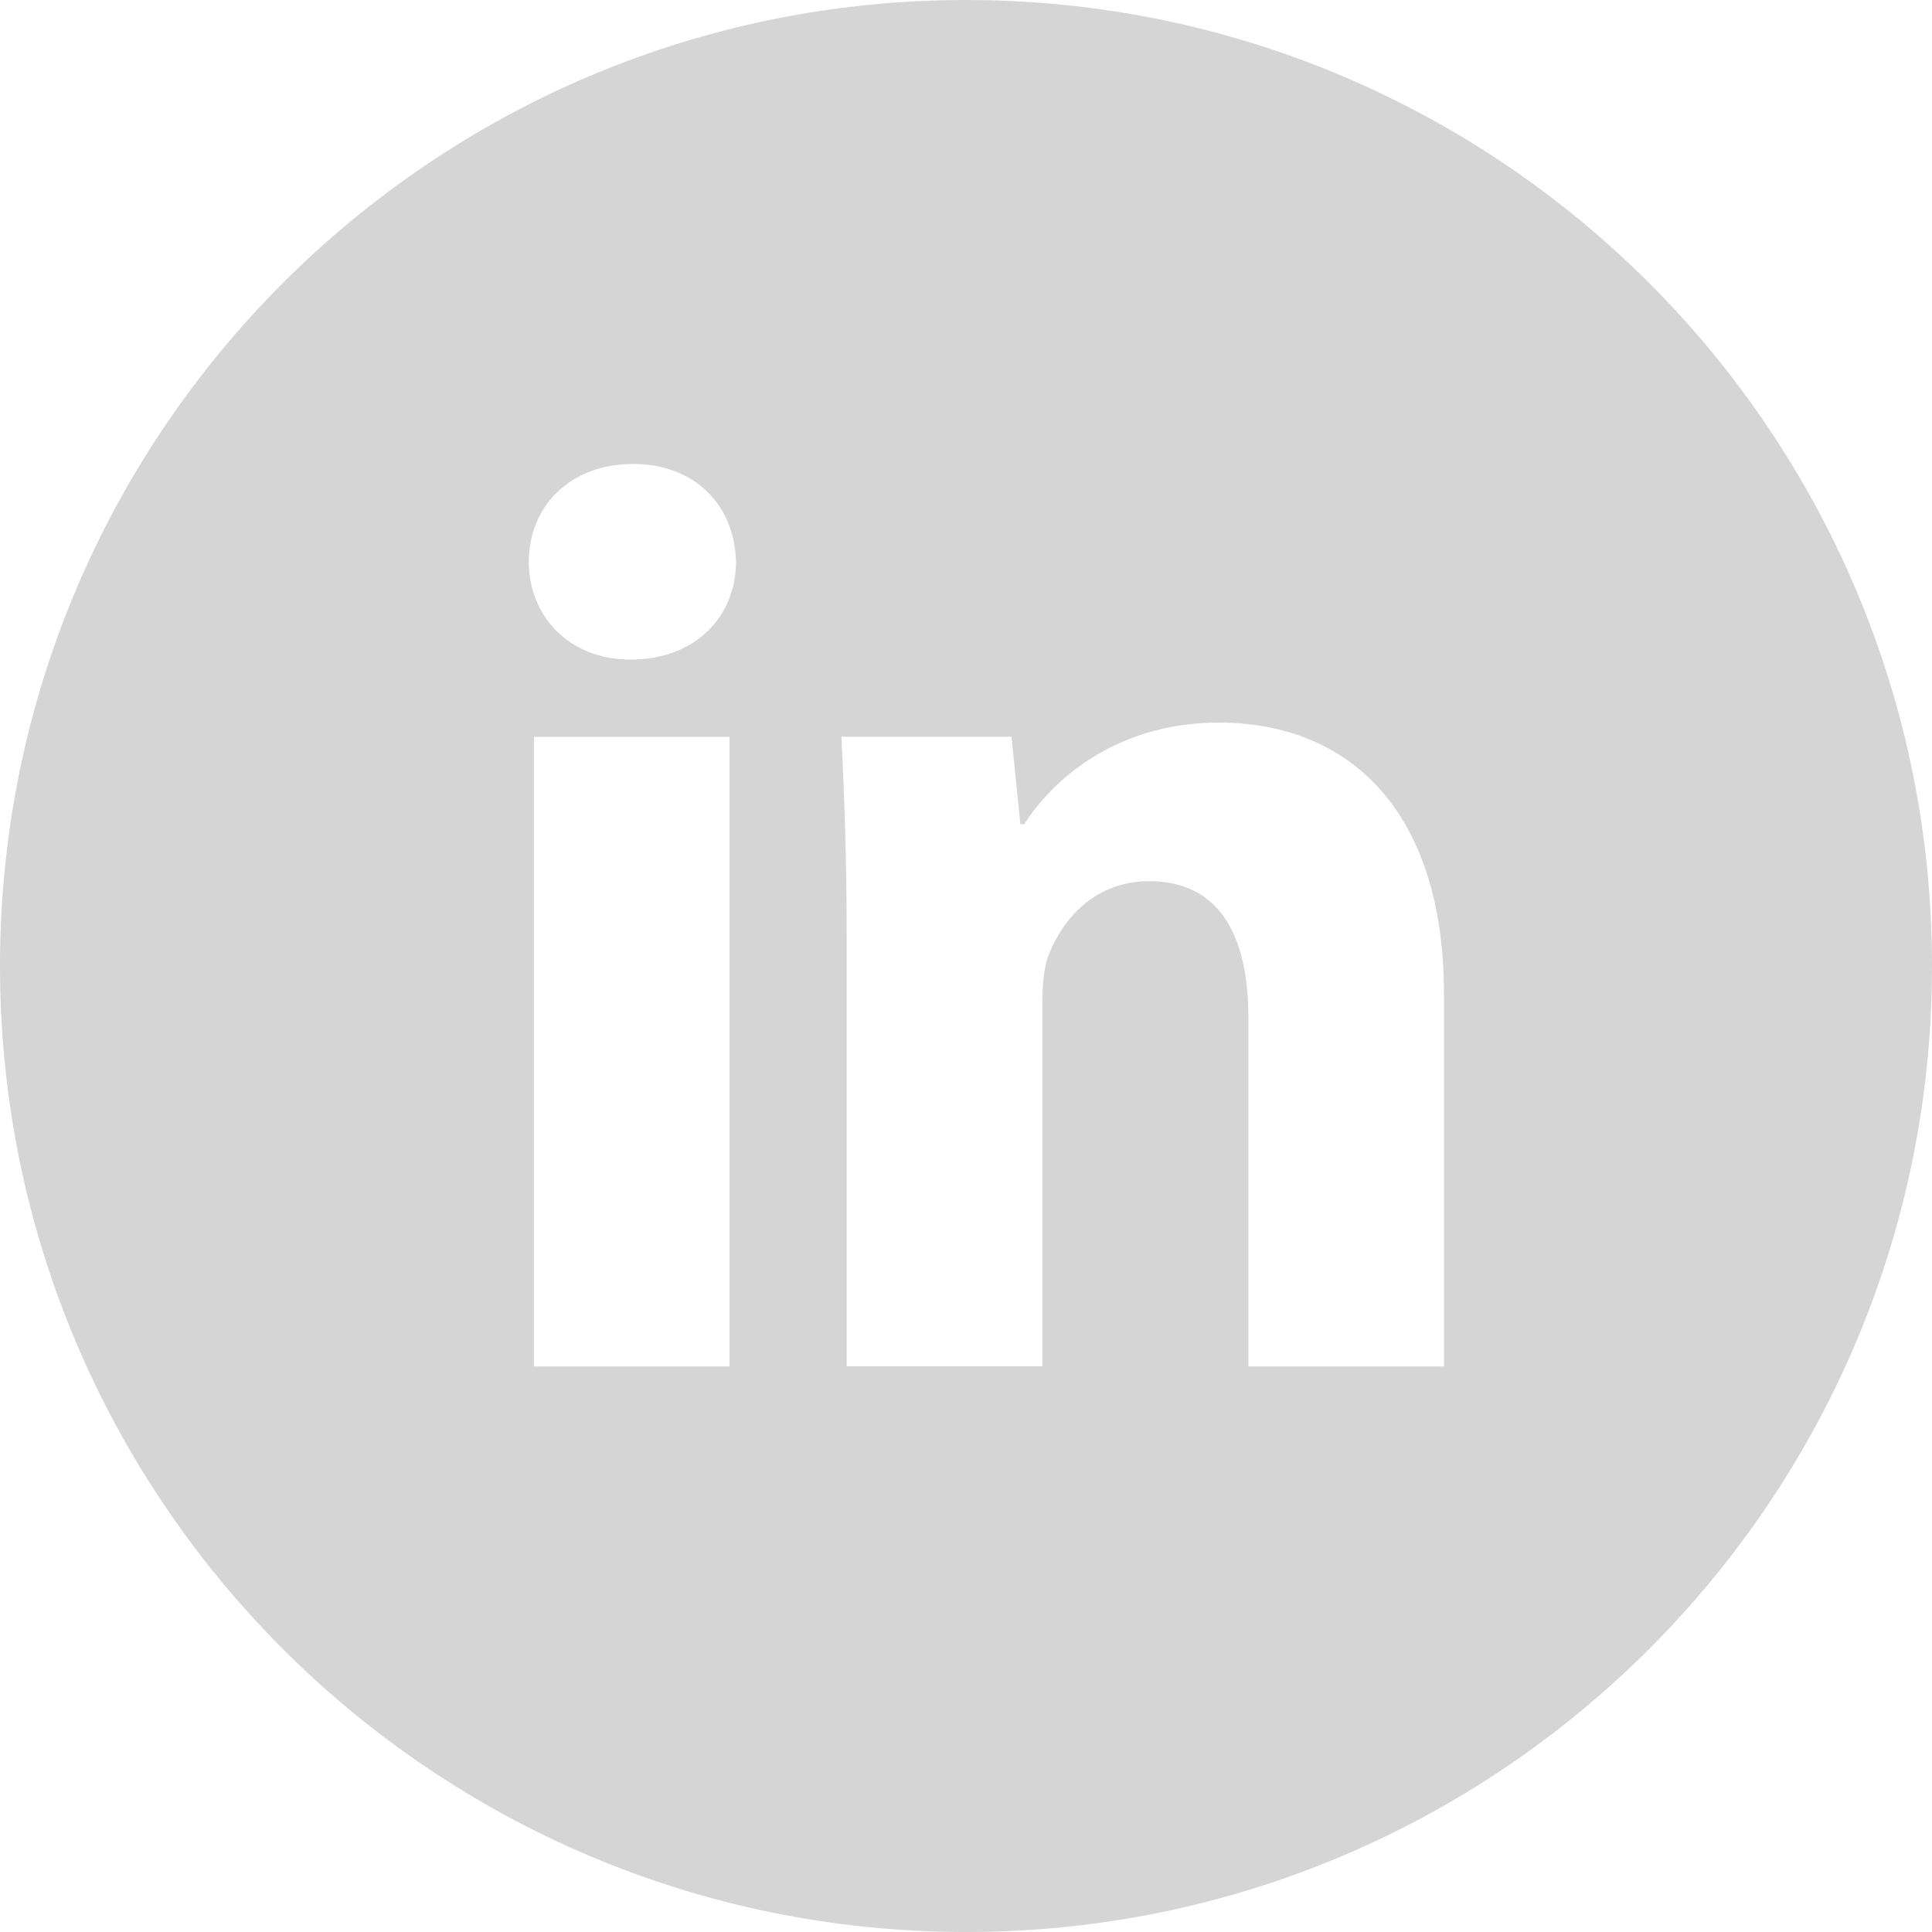
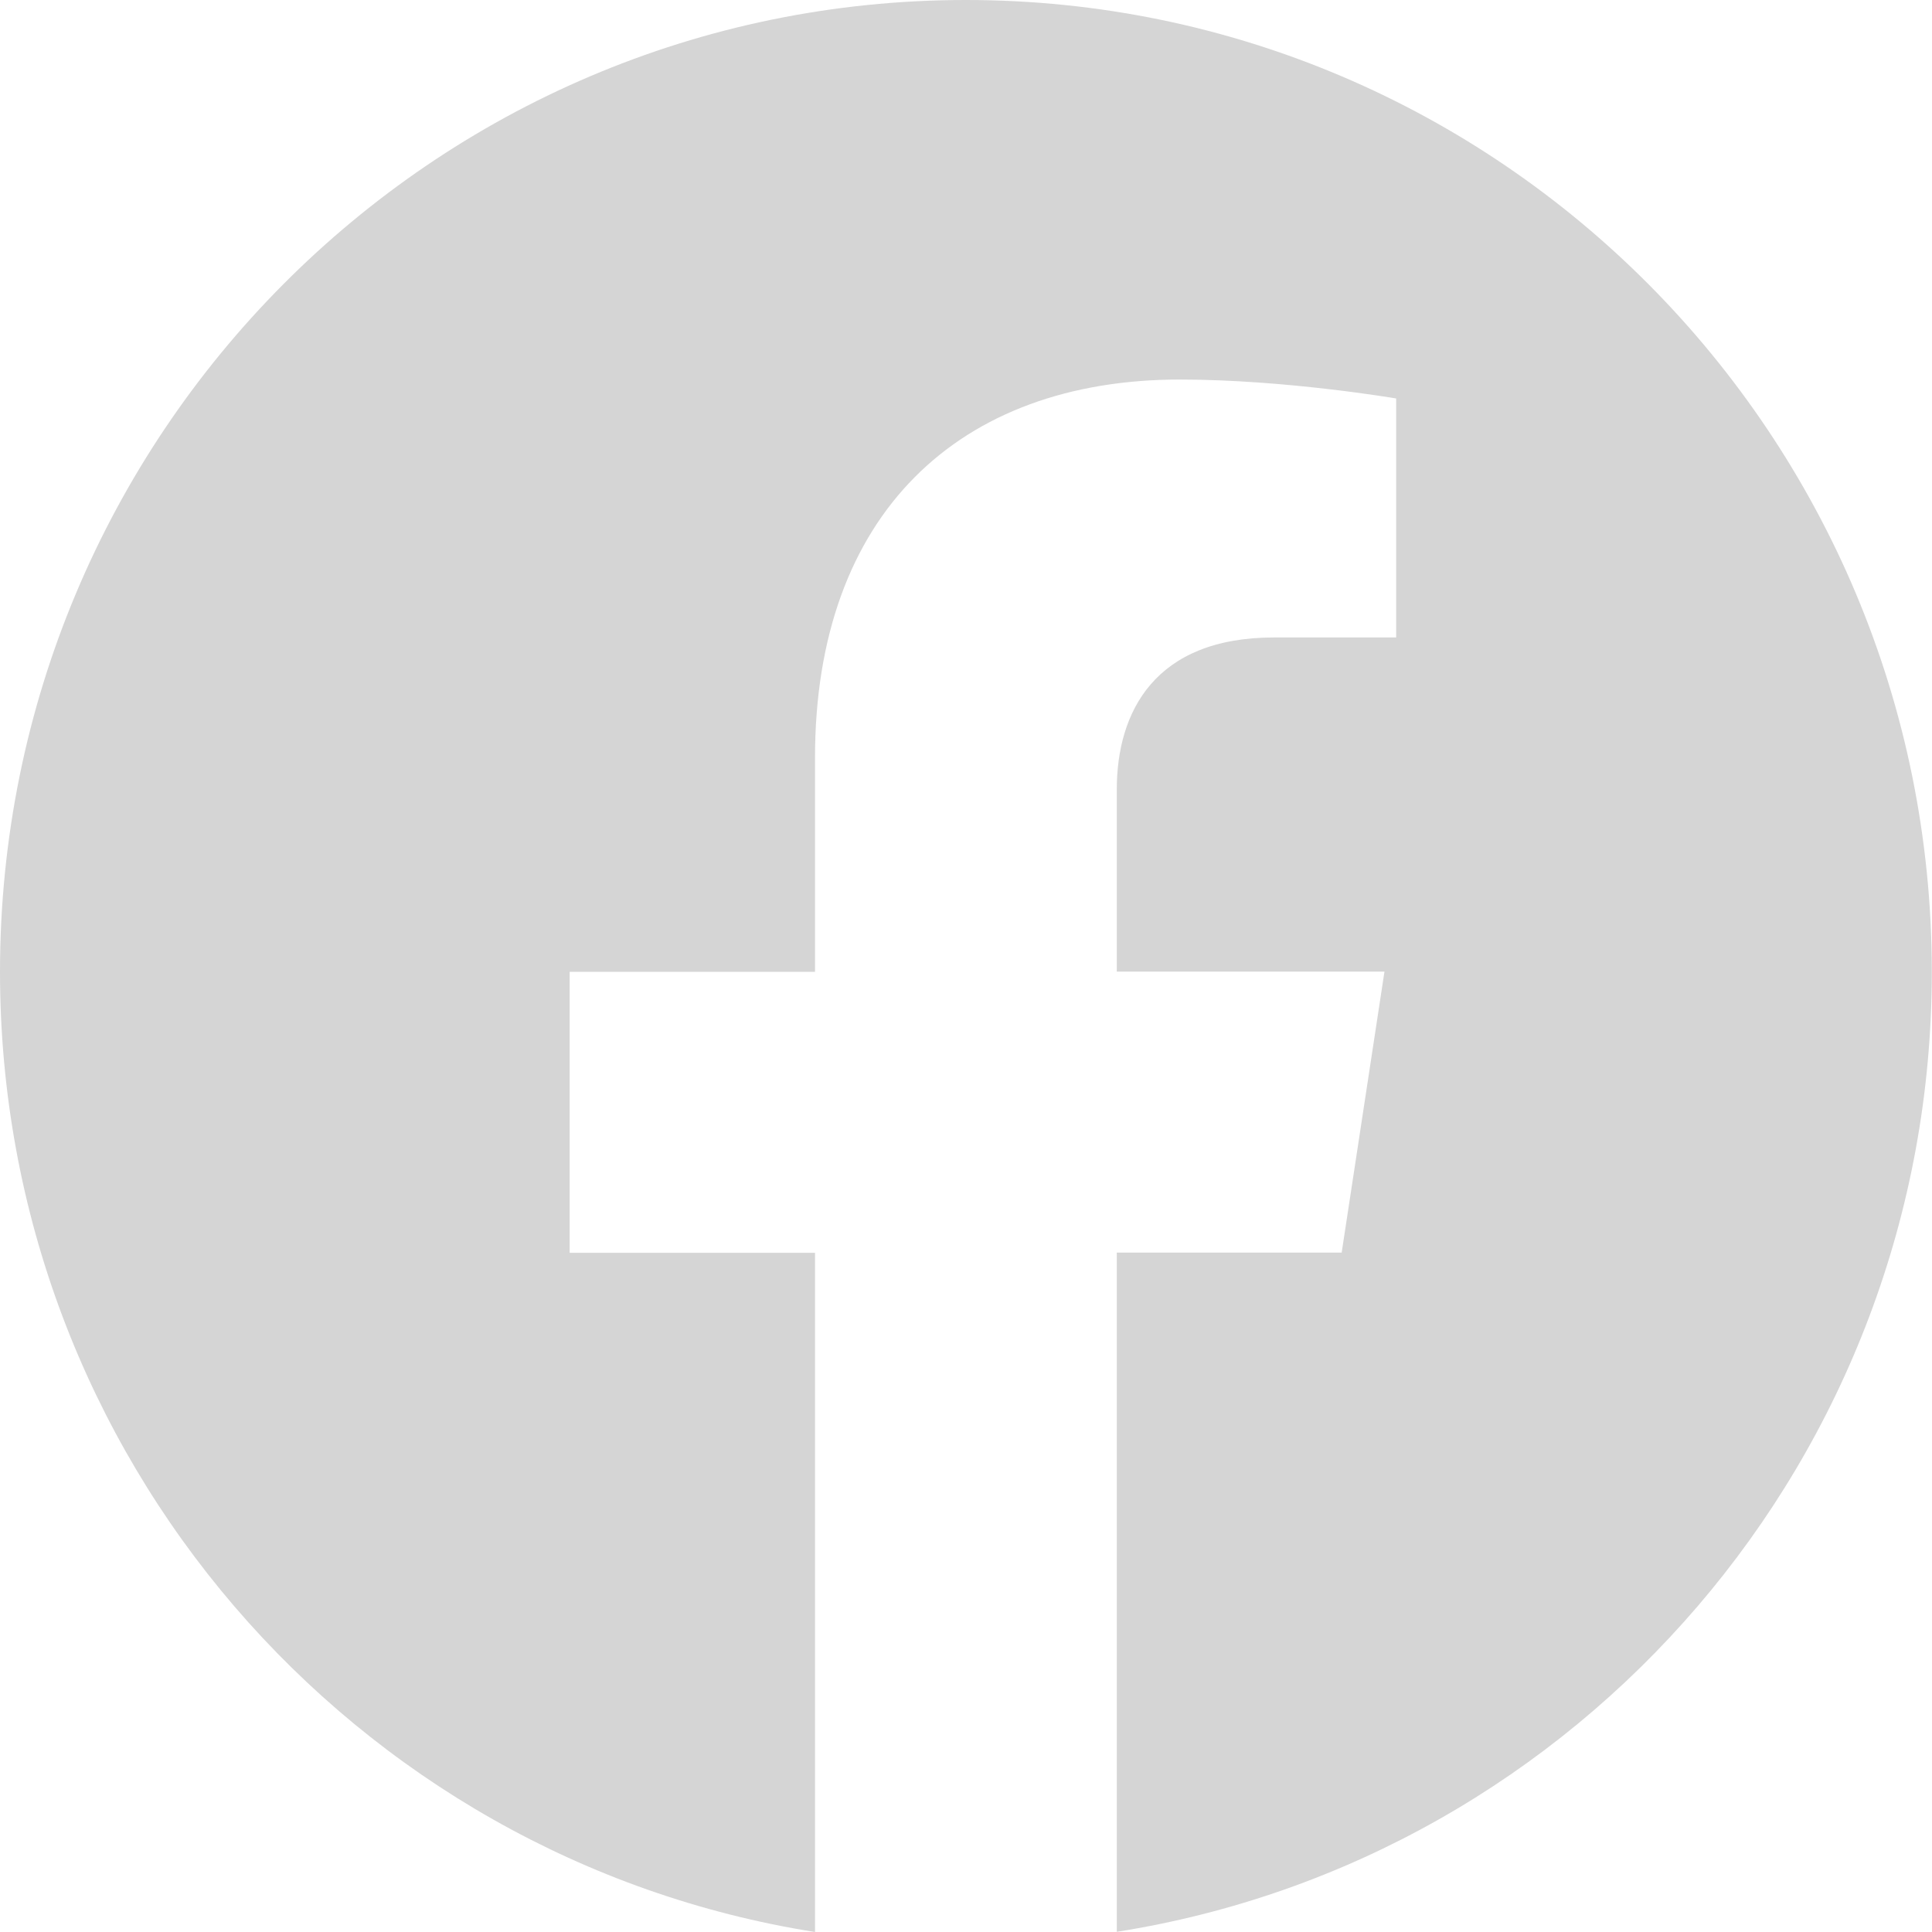
<svg xmlns="http://www.w3.org/2000/svg" width="20" height="20" viewBox="0 0 20 20" fill="none">
-   <path d="M10 0C4.477 0 0 4.477 0 10C0 15.523 4.477 20 10 20C15.523 20 20 15.523 20 10C20 4.477 15.523 0 10 0ZM7.552 14.145H5.527V7.628H7.552V14.145ZM6.527 6.828C5.888 6.828 5.474 6.375 5.474 5.815C5.474 5.243 5.9 4.803 6.553 4.803C7.206 4.803 7.606 5.243 7.619 5.815C7.619 6.375 7.206 6.828 6.527 6.828ZM14.948 14.145H12.923V10.533C12.923 9.693 12.629 9.122 11.897 9.122C11.338 9.122 11.005 9.508 10.858 9.88C10.804 10.012 10.791 10.2 10.791 10.386V14.144H8.765V9.706C8.765 8.893 8.739 8.213 8.711 7.627H10.471L10.563 8.532H10.604C10.871 8.107 11.524 7.48 12.617 7.48C13.949 7.48 14.948 8.373 14.948 10.292V14.145Z" fill="#D5D5D5" />
+   <path d="M9.999 0C4.477 0 0 4.504 0 10.06C0 15.081 3.656 19.242 8.437 20V12.969H5.897V10.06H8.437V7.844C8.437 5.32 9.93 3.929 12.213 3.929C13.307 3.929 14.453 4.125 14.453 4.125V6.599H13.189C11.949 6.599 11.561 7.376 11.561 8.172V10.058H14.332L13.889 12.967H11.561V19.998C16.342 19.244 19.998 15.082 19.998 10.06C19.998 4.504 15.521 0 9.999 0Z" fill="#D5D5D5" />
</svg>
